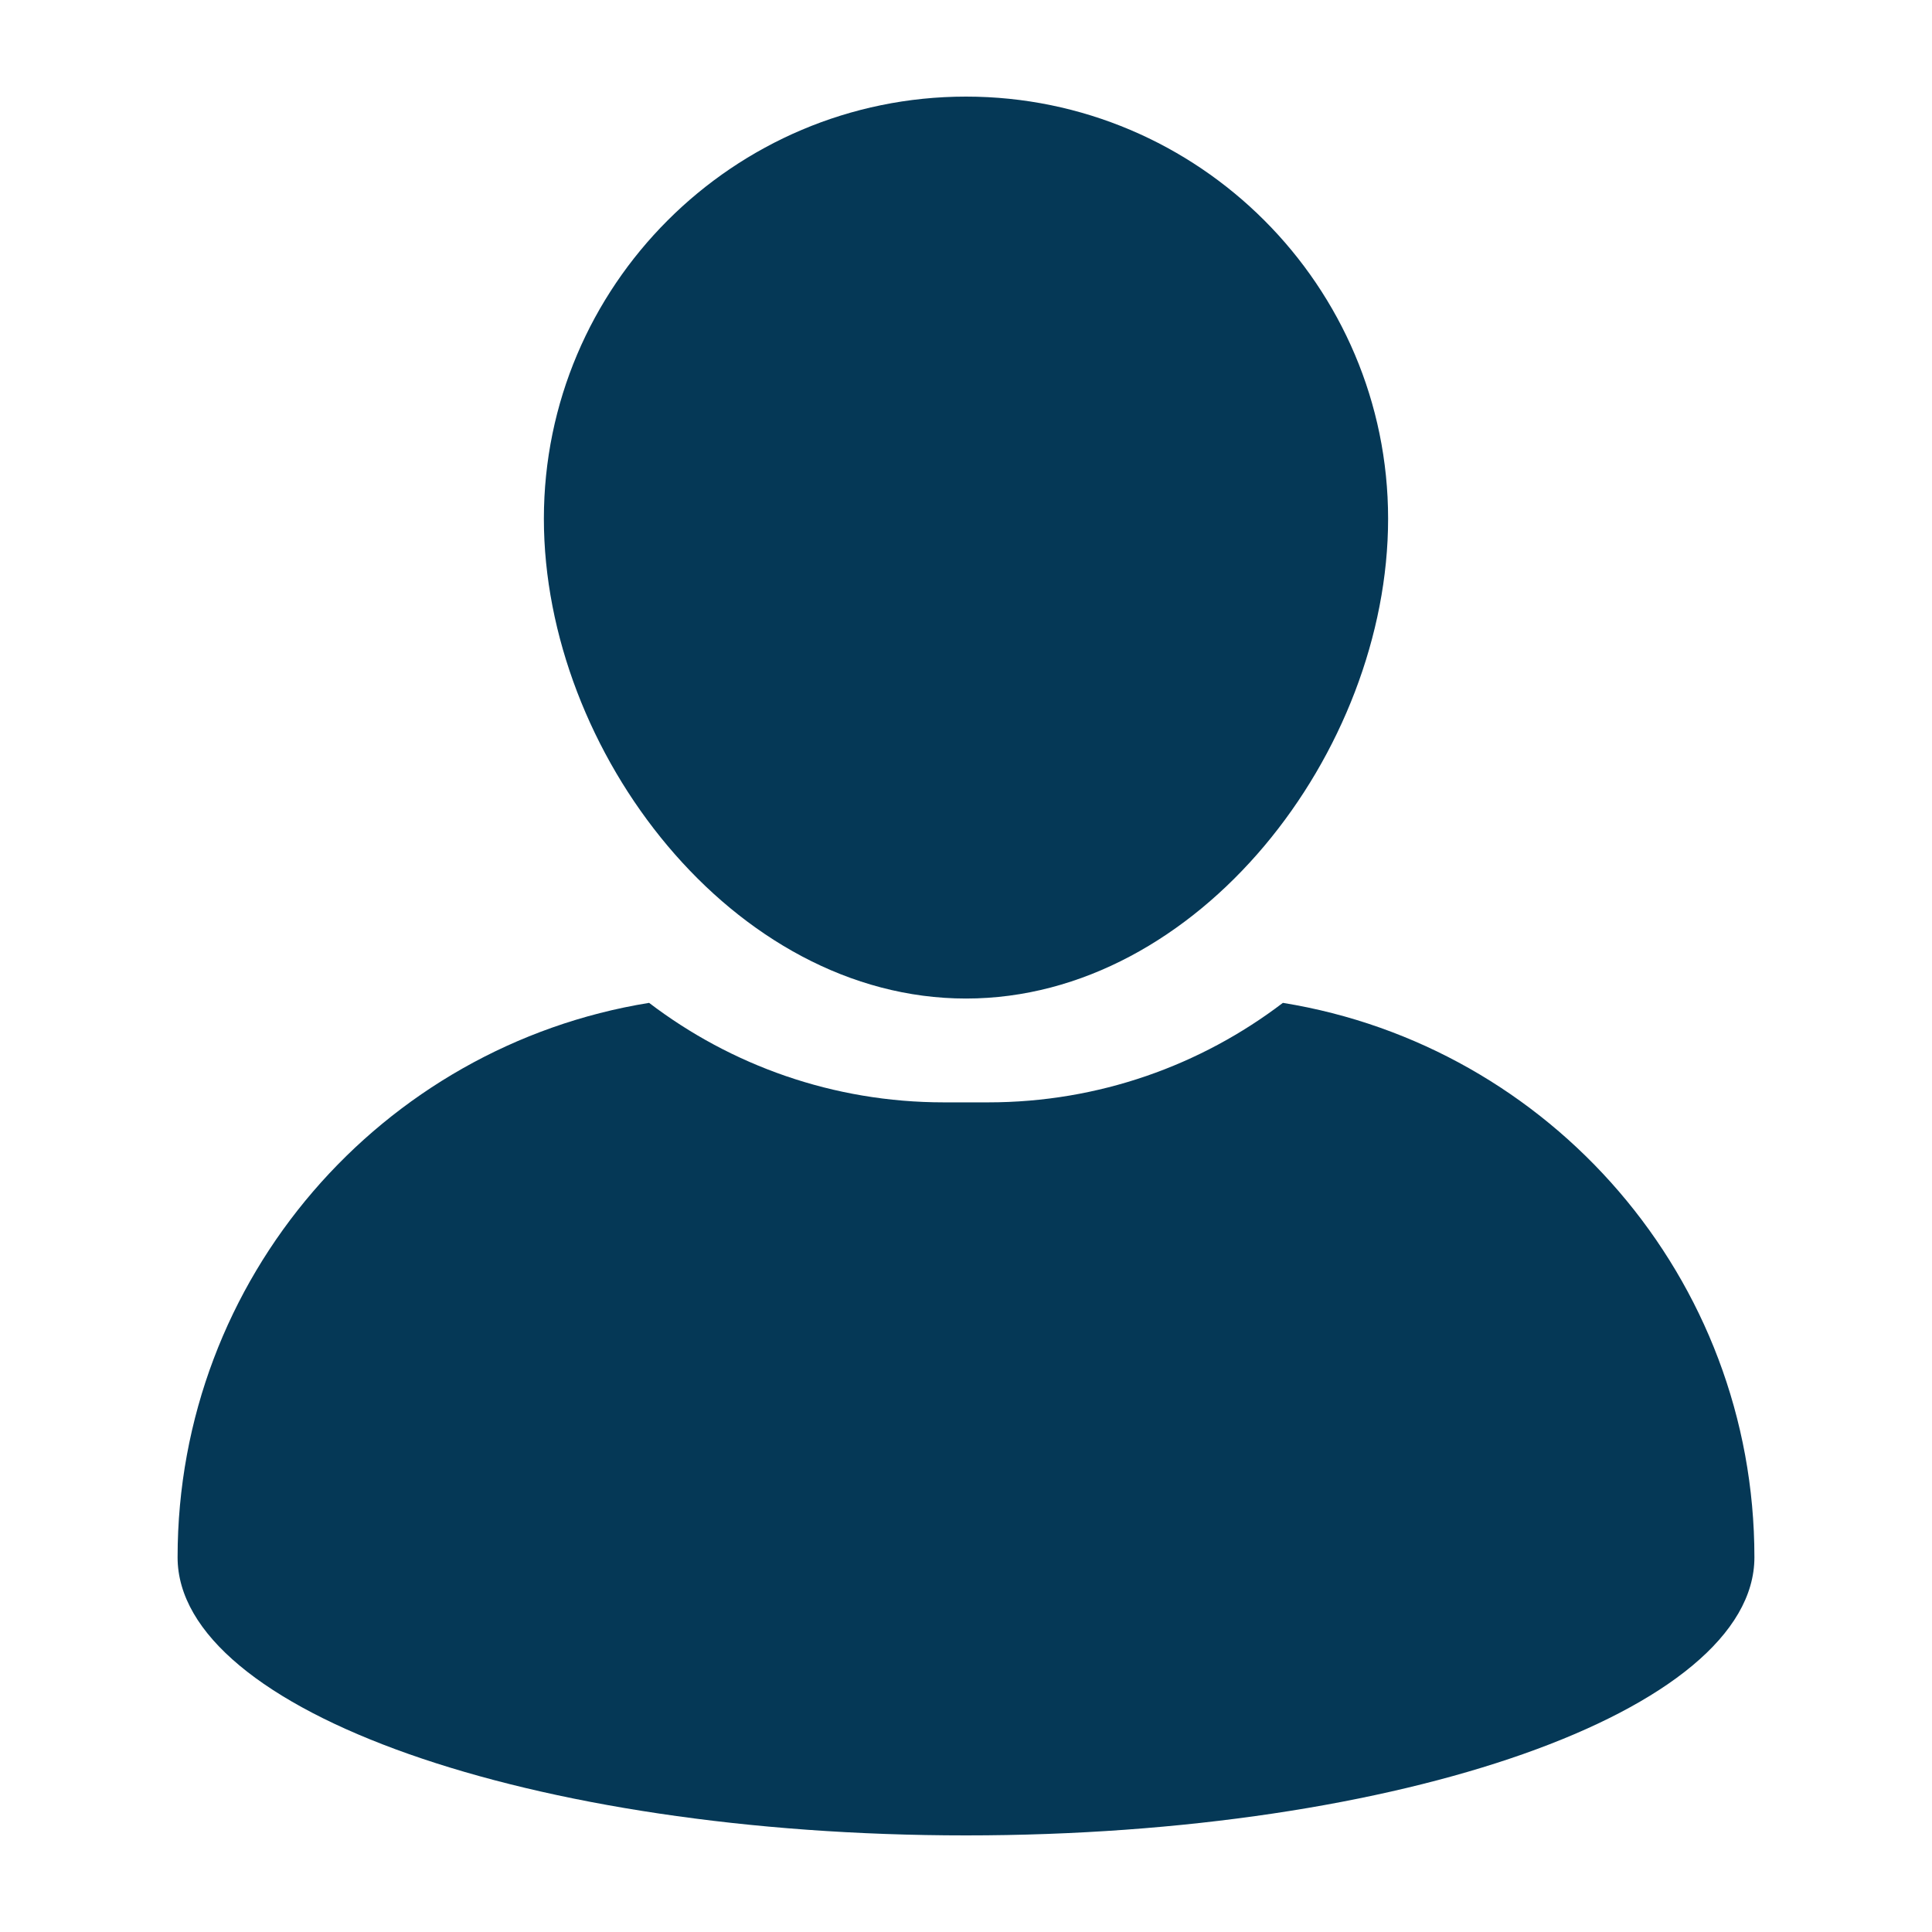
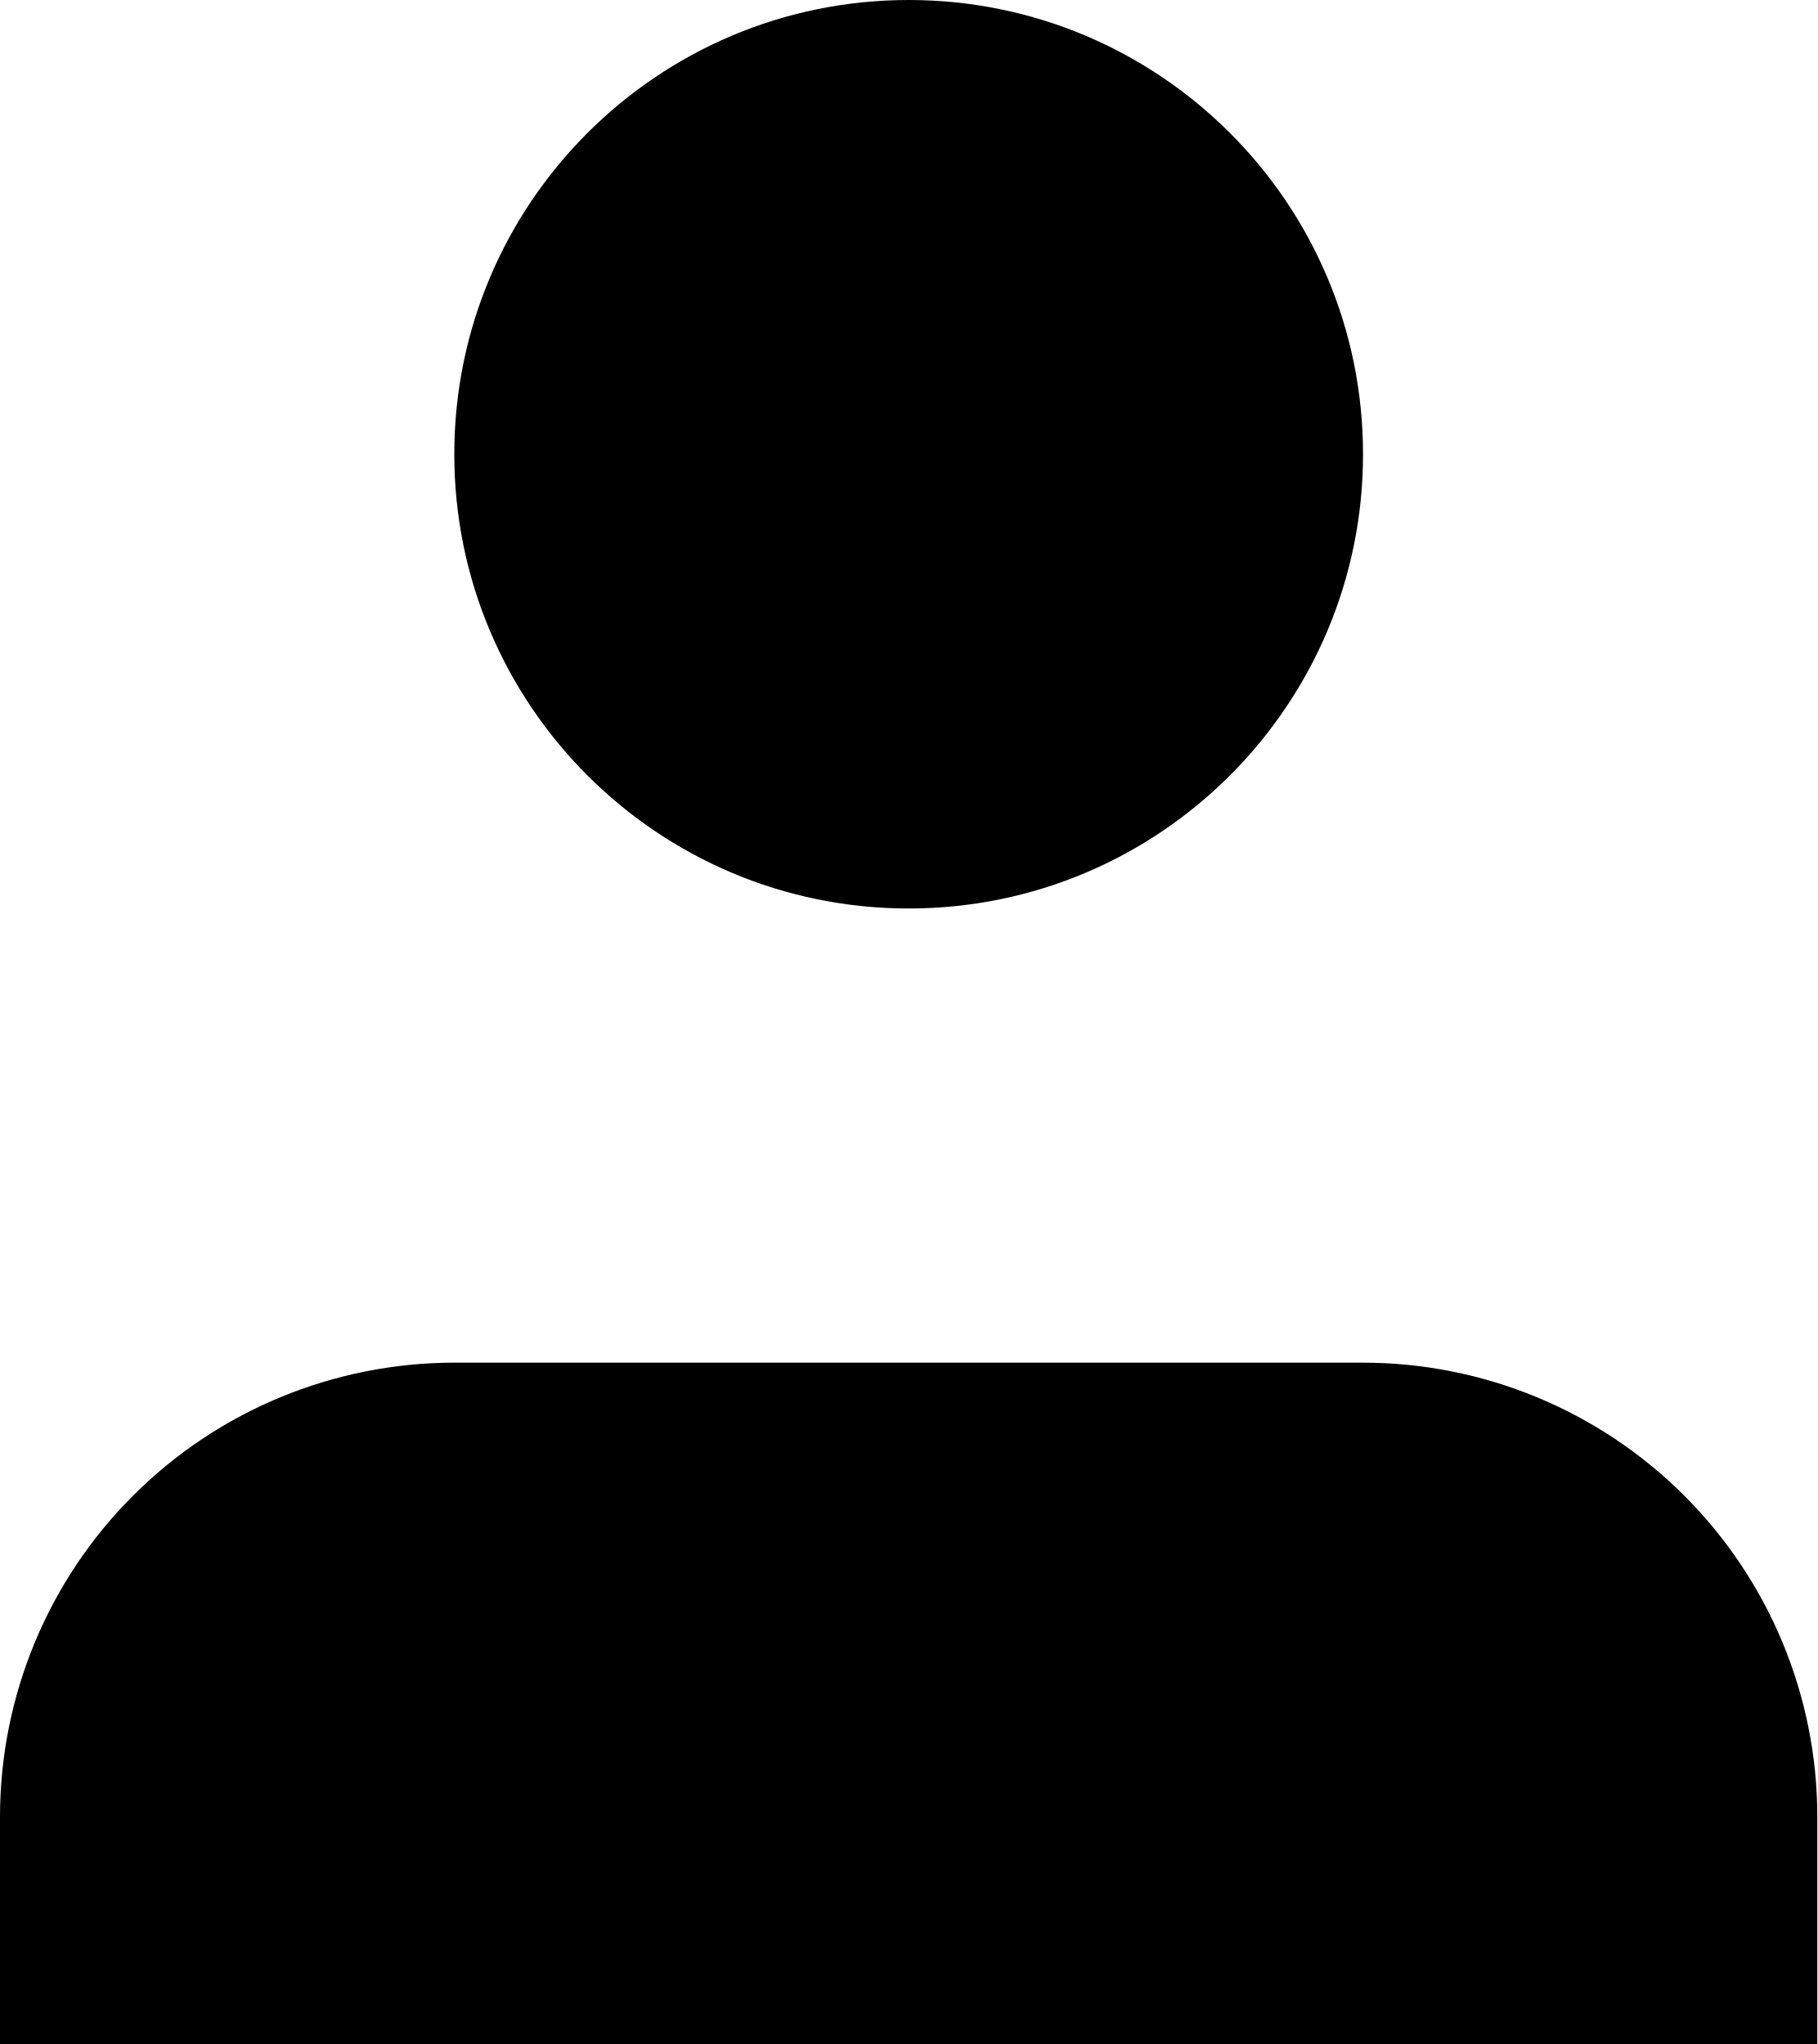
- <svg xmlns="http://www.w3.org/2000/svg" version="1.1" baseProfile="tiny" x="0px" y="0px" viewBox="0 0 100 100" xml:space="preserve">
-   <g fill="#053856">
-     <path d="M50,51.684c12.048,0,21.848-12.787,21.848-24.834S62.048,5,50,5s-21.849,9.803-21.849,21.85    C28.153,38.896,37.953,51.684,50,51.684z" />
-     <path d="M66.402,51.908c-4.238,3.229-9.525,5.15-15.252,5.15H48.85c-5.728,0-11.016-1.922-15.253-5.15    C19.759,54.145,9.192,66.139,9.192,80.607C9.192,88.555,27.462,95,50,95c22.537,0,40.808-6.445,40.808-14.393    C90.808,66.139,80.24,54.145,66.402,51.908z" />
+ <svg xmlns="http://www.w3.org/2000/svg" width="13.333" height="15" viewBox="0 0 13.333 15" fill="none">
+   <g id="Framed Icon">
+     <g id="Icon">
+       <path d="M13.333 15V13.333C13.333 12.449 12.982 11.601 12.357 10.976C11.732 10.351 10.884 10 10 10H3.333C2.449 10 1.601 10.351 0.976 10.976C0.351 11.601 0 12.449 0 13.333V15" fill="currentColor" />
+       <path d="M6.667 6.667C8.508 6.667 10 5.174 10 3.333C10 1.492 8.508 0 6.667 0C4.826 0 3.333 1.492 3.333 3.333C3.333 5.174 4.826 6.667 6.667 6.667Z" fill="currentColor" />
+     </g>
  </g>
</svg>
